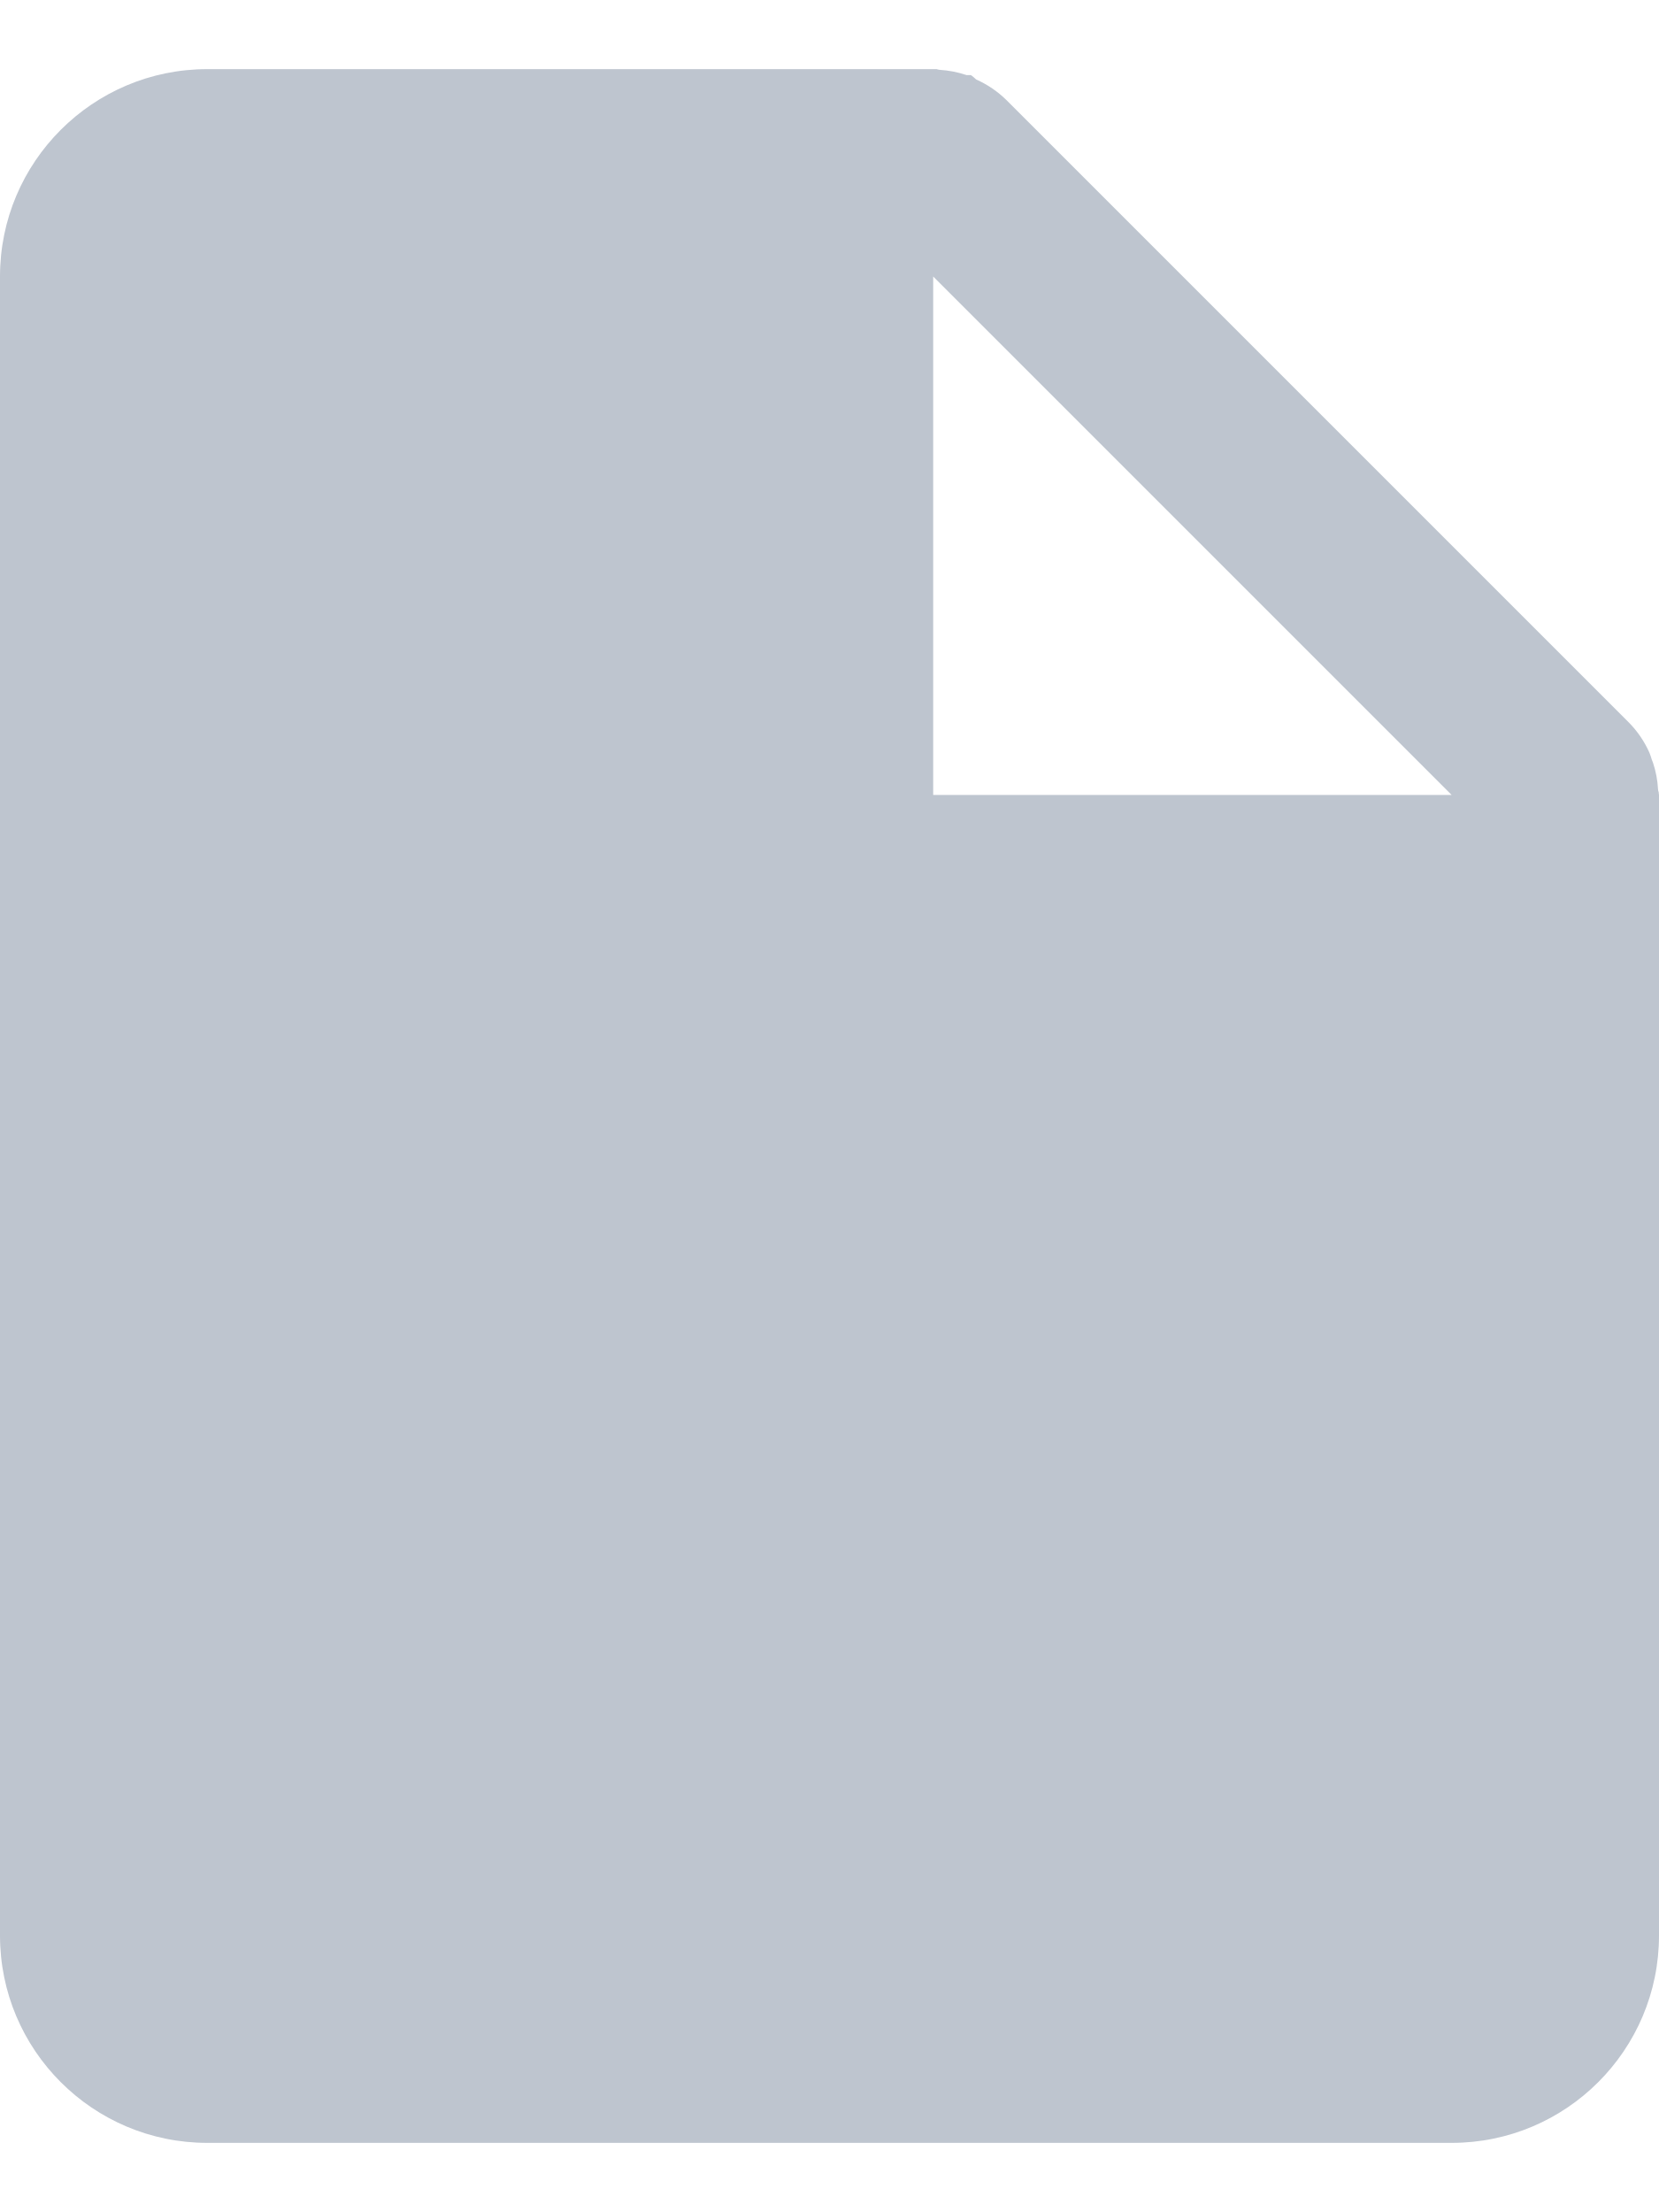
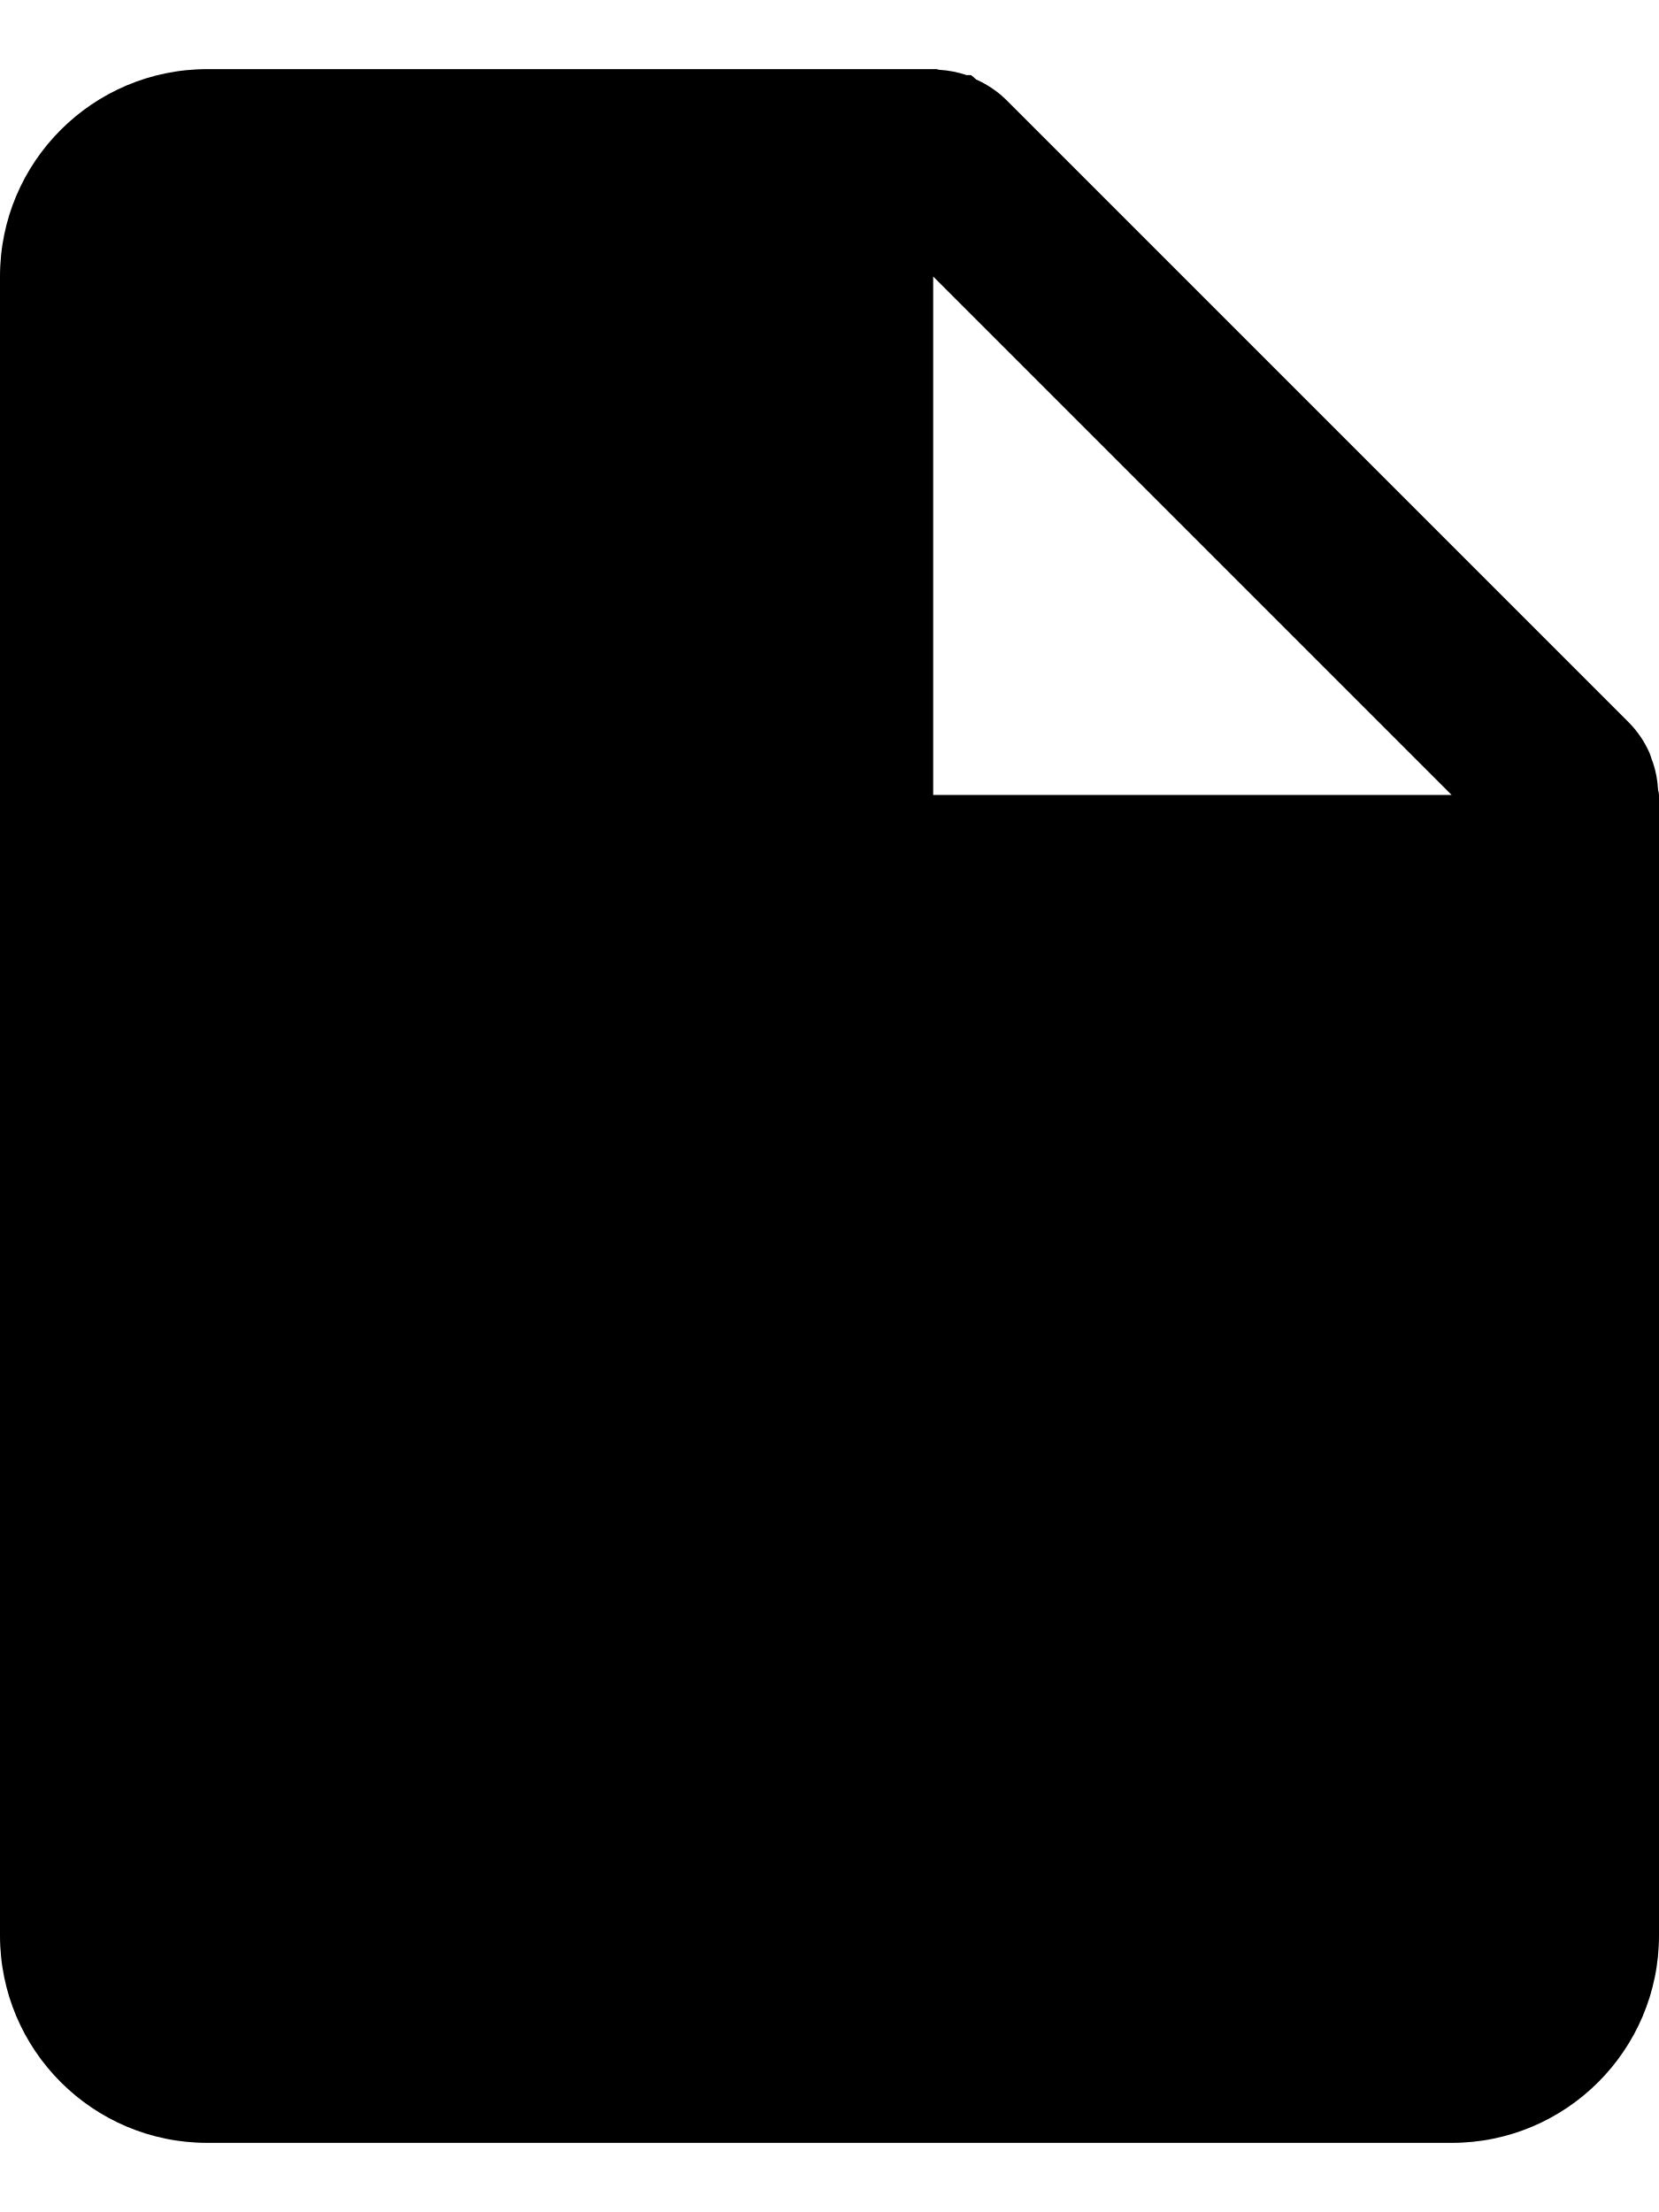
- <svg xmlns="http://www.w3.org/2000/svg" width="12" height="16" fill="none">
-   <path fill="#BEC5CF" d="M10.5 15.5h-9A1.5 1.5 0 010 14V2A1.5 1.5 0 011.5.5H6.775a.112.112 0 00.021.005.761.761 0 01.195.038h.032c.013.01.026.02.038.032a.74.74 0 01.22.15l4.5 4.5a.74.74 0 01.15.22.55.55 0 01.017.05l.008.02a.73.73 0 01.037.194c0 .007.002.015.005.022v.004L12 5.75V14a1.5 1.5 0 01-1.5 1.5zM6.75 2v3.75h3.75L6.75 2z" />
+ <svg xmlns="http://www.w3.org/2000/svg" width="12" height="16">
+   <path fill="currentColor" d="M10.5 15.5h-9A1.5 1.5 0 010 14V2A1.5 1.5 0 011.5.5H6.775a.112.112 0 00.021.005.761.761 0 01.195.038h.032c.013.01.026.02.038.032a.74.74 0 01.22.15l4.5 4.5a.74.74 0 01.15.22.55.55 0 01.017.05l.008.02a.73.73 0 01.037.194c0 .007.002.015.005.022v.004L12 5.75V14a1.5 1.5 0 01-1.5 1.5zM6.75 2v3.75h3.75L6.75 2z" />
</svg>
